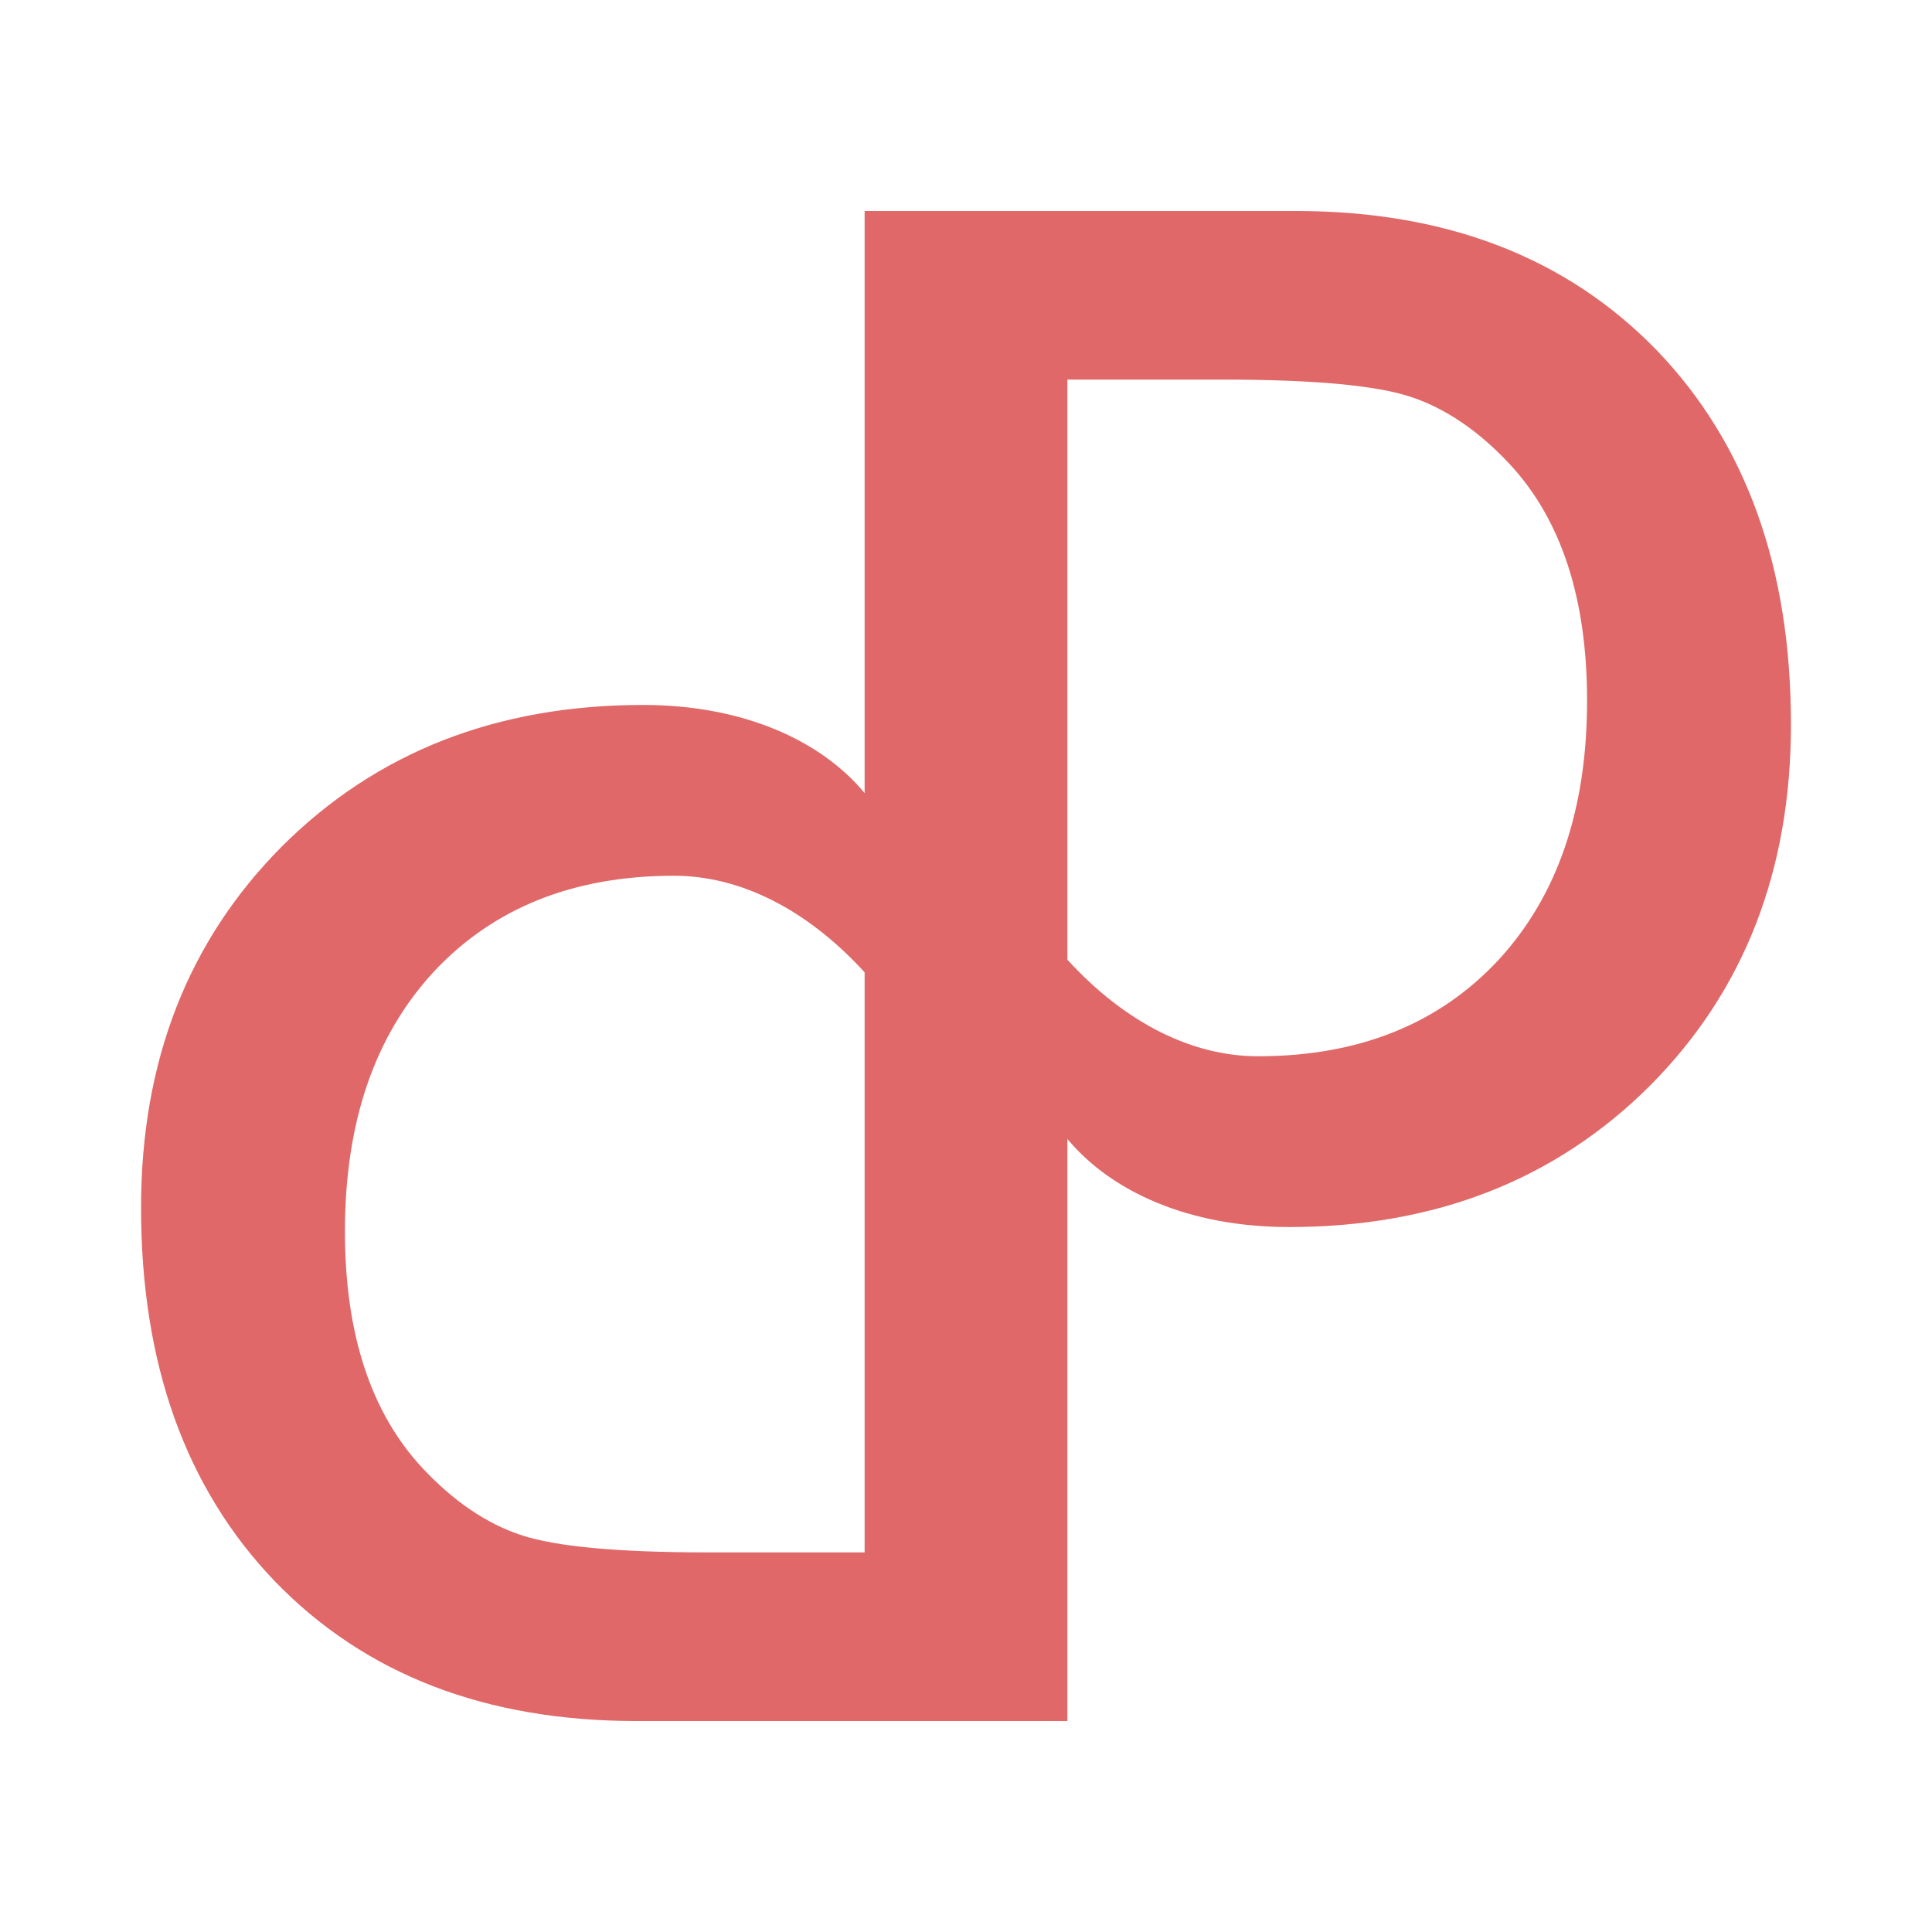
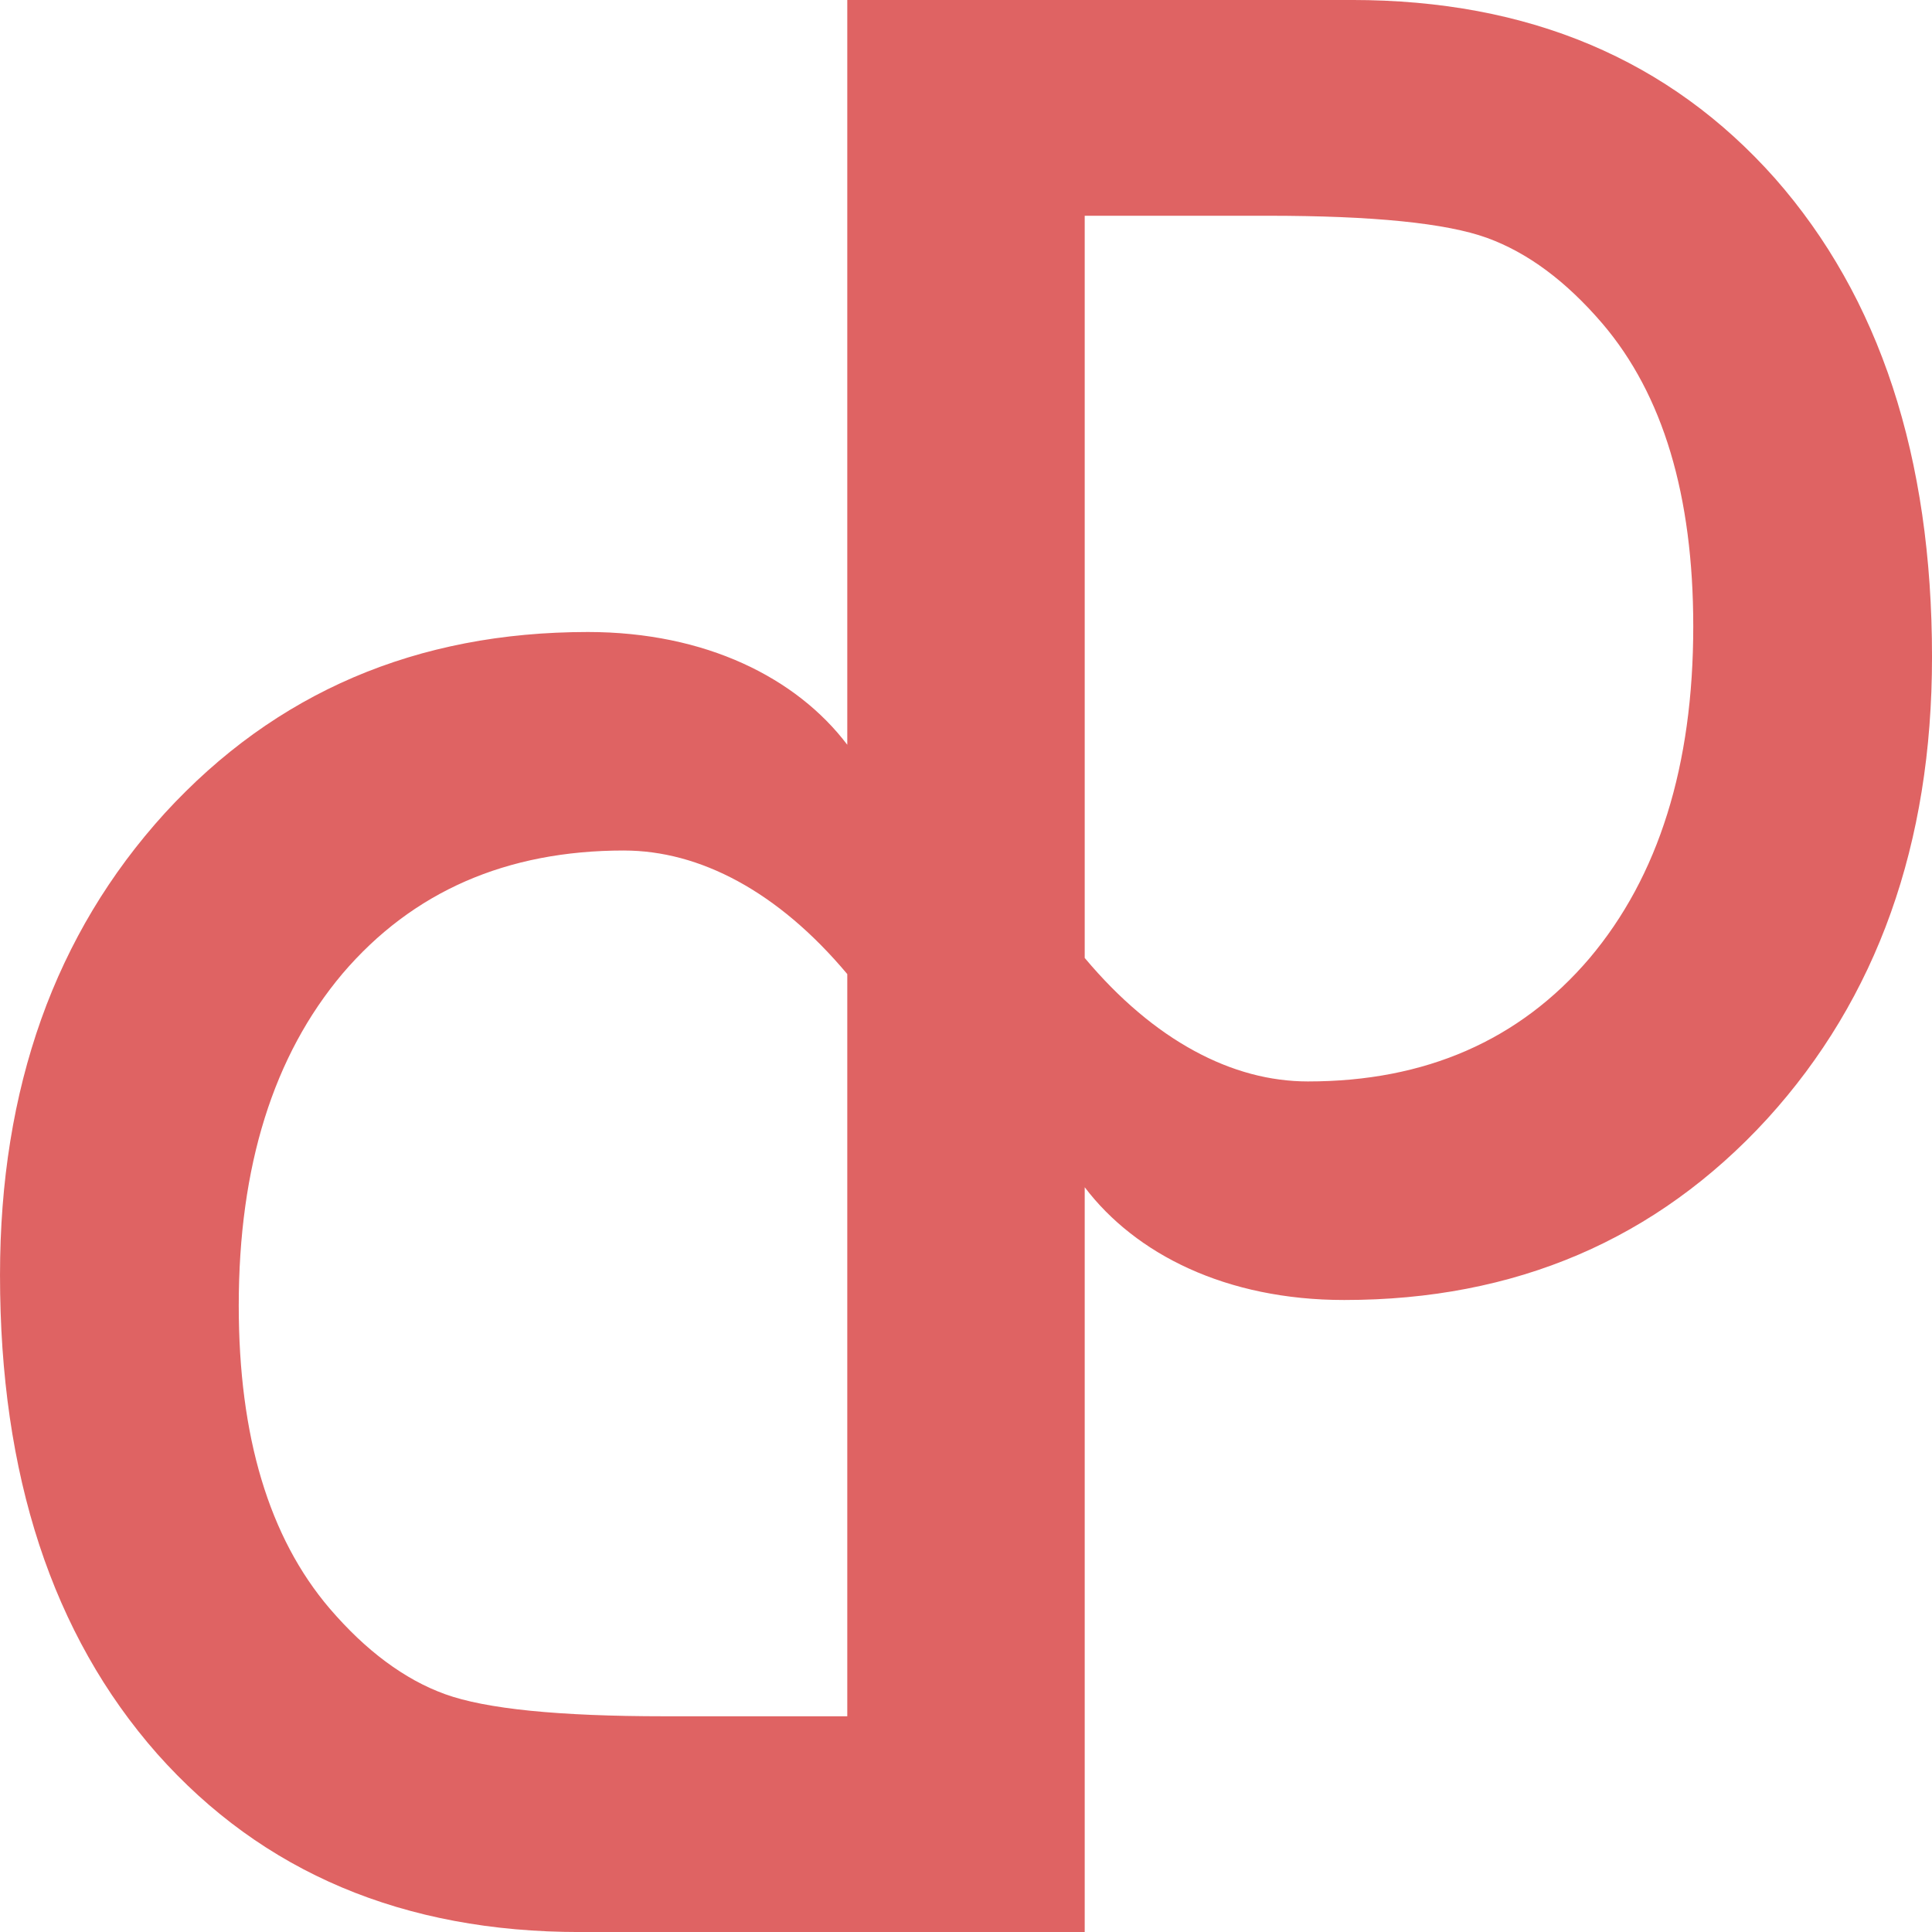
<svg xmlns="http://www.w3.org/2000/svg" width="100mm" height="100mm" viewBox="0 0 100 100" version="1.1" id="svg1">
  <defs id="defs1" />
  <g id="layer1" transform="translate(7.188601,14.3772)">
-     <path id="path5" style="font-size:25.483px;font-family:'Gill Sans';-inkscape-font-specification:'Gill Sans';text-align:center;text-anchor:middle;opacity:0.92;fill:#d84040;fill-opacity:0.852;stroke-width:2.223;stroke-linecap:square" d="M 37.564 -3.457 L 37.564 -3.457 L 37.564 26.672 C 37.284 26.335 36.976 26.01 36.642 25.7 C 36.308 25.391 35.947 25.097 35.561 24.819 C 35.175 24.542 34.763 24.283 34.327 24.042 C 33.891 23.801 33.431 23.579 32.947 23.378 C 32.463 23.177 31.956 22.998 31.427 22.842 C 30.898 22.685 30.346 22.552 29.773 22.444 C 29.201 22.336 28.608 22.252 27.994 22.196 C 27.38 22.14 26.746 22.111 26.093 22.111 C 25.62 22.111 25.152 22.121 24.689 22.14 C 24.226 22.159 23.769 22.188 23.317 22.226 C 22.864 22.264 22.417 22.312 21.976 22.369 C 21.534 22.426 21.097 22.493 20.666 22.569 C 20.235 22.646 19.808 22.732 19.388 22.827 C 18.967 22.923 18.551 23.027 18.141 23.142 C 17.73 23.256 17.325 23.38 16.925 23.514 C 16.525 23.648 16.13 23.791 15.741 23.943 C 15.351 24.096 14.967 24.258 14.588 24.43 C 14.209 24.602 13.835 24.784 13.466 24.974 C 13.098 25.165 12.734 25.365 12.376 25.575 C 12.018 25.785 11.665 26.005 11.317 26.234 C 10.97 26.463 10.627 26.701 10.29 26.949 C 9.953 27.198 9.621 27.455 9.294 27.723 C 8.967 27.99 8.646 28.267 8.329 28.553 C 8.013 28.839 7.702 29.135 7.396 29.44 C 7.093 29.746 6.798 30.057 6.514 30.373 C 6.229 30.688 5.954 31.009 5.689 31.336 C 5.423 31.662 5.167 31.994 4.921 32.331 C 4.674 32.667 4.437 33.009 4.209 33.357 C 3.982 33.704 3.764 34.057 3.555 34.415 C 3.346 34.772 3.147 35.136 2.958 35.504 C 2.768 35.872 2.587 36.246 2.416 36.625 C 2.246 37.004 2.085 37.387 1.933 37.777 C 1.781 38.166 1.639 38.561 1.506 38.961 C 1.374 39.36 1.25 39.765 1.136 40.176 C 1.023 40.586 0.918 41.001 0.823 41.422 C 0.728 41.843 0.643 42.269 0.568 42.7 C 0.492 43.132 0.425 43.568 0.368 44.01 C 0.311 44.452 0.264 44.899 0.226 45.351 C 0.188 45.803 0.16 46.261 0.141 46.723 C 0.122 47.186 0.112 47.654 0.112 48.128 C 0.112 49.139 0.148 50.125 0.22 51.085 C 0.256 51.566 0.302 52.04 0.356 52.507 C 0.41 52.974 0.474 53.435 0.546 53.89 C 0.618 54.345 0.699 54.793 0.79 55.235 C 0.88 55.676 0.979 56.111 1.088 56.54 C 1.196 56.969 1.314 57.392 1.44 57.808 C 1.567 58.224 1.702 58.634 1.847 59.037 C 1.992 59.441 2.145 59.838 2.308 60.228 C 2.471 60.619 2.642 61.002 2.823 61.38 C 3.003 61.758 3.193 62.129 3.392 62.494 C 3.591 62.858 3.799 63.217 4.016 63.569 C 4.233 63.921 4.458 64.267 4.693 64.606 C 4.928 64.945 5.172 65.278 5.425 65.604 C 5.678 65.93 5.941 66.251 6.212 66.564 C 6.483 66.878 6.763 67.185 7.052 67.486 C 7.343 67.786 7.641 68.077 7.945 68.359 C 8.249 68.641 8.558 68.914 8.875 69.177 C 9.191 69.44 9.513 69.694 9.841 69.938 C 10.169 70.182 10.504 70.417 10.844 70.643 C 11.185 70.868 11.531 71.085 11.884 71.291 C 12.237 71.498 12.596 71.696 12.961 71.884 C 13.326 72.072 13.697 72.25 14.074 72.419 C 14.451 72.588 14.835 72.748 15.225 72.899 C 15.614 73.049 16.01 73.19 16.412 73.321 C 16.813 73.453 17.221 73.575 17.635 73.688 C 18.049 73.8 18.469 73.904 18.896 73.998 C 19.322 74.092 19.754 74.176 20.193 74.251 C 20.631 74.327 21.076 74.393 21.526 74.449 C 21.977 74.505 22.434 74.552 22.897 74.59 C 23.823 74.665 24.774 74.703 25.749 74.703 L 37.564 74.703 L 48.059 74.703 L 48.059 44.573 C 48.339 44.911 48.647 45.236 48.981 45.545 C 49.315 45.855 49.676 46.149 50.062 46.426 C 50.448 46.703 50.86 46.963 51.296 47.204 C 51.732 47.445 52.192 47.666 52.676 47.867 C 53.16 48.068 53.667 48.248 54.196 48.404 C 54.725 48.56 55.276 48.694 55.849 48.802 C 56.421 48.91 57.015 48.993 57.629 49.049 C 58.243 49.106 58.877 49.134 59.53 49.134 C 60.003 49.134 60.471 49.125 60.934 49.106 C 61.397 49.087 61.854 49.058 62.306 49.02 C 62.758 48.982 63.206 48.934 63.647 48.877 C 64.089 48.82 64.526 48.753 64.957 48.676 C 65.388 48.6 65.814 48.514 66.235 48.418 C 66.656 48.323 67.072 48.218 67.482 48.104 C 67.893 47.989 68.298 47.865 68.698 47.732 C 69.098 47.598 69.493 47.455 69.882 47.302 C 70.272 47.15 70.656 46.987 71.035 46.815 C 71.414 46.644 71.788 46.462 72.156 46.271 C 72.525 46.08 72.889 45.88 73.247 45.67 C 73.605 45.46 73.957 45.24 74.305 45.011 C 74.653 44.782 74.996 44.544 75.333 44.296 C 75.67 44.048 76.002 43.79 76.329 43.523 C 76.656 43.256 76.977 42.979 77.294 42.693 C 77.61 42.406 77.921 42.11 78.227 41.805 C 78.53 41.5 78.824 41.189 79.109 40.873 C 79.393 40.557 79.669 40.236 79.934 39.91 C 80.2 39.584 80.456 39.252 80.702 38.915 C 80.949 38.578 81.186 38.236 81.414 37.889 C 81.641 37.542 81.859 37.189 82.068 36.831 C 82.277 36.473 82.476 36.11 82.665 35.742 C 82.855 35.373 83.035 35 83.206 34.621 C 83.377 34.242 83.538 33.858 83.69 33.469 C 83.841 33.08 83.984 32.685 84.116 32.285 C 84.249 31.885 84.373 31.48 84.486 31.07 C 84.6 30.66 84.705 30.244 84.8 29.823 C 84.894 29.402 84.98 28.977 85.055 28.545 C 85.131 28.114 85.198 27.678 85.255 27.236 C 85.312 26.794 85.359 26.347 85.397 25.895 C 85.435 25.443 85.463 24.985 85.482 24.522 C 85.501 24.059 85.511 23.591 85.511 23.118 C 85.511 22.106 85.474 21.121 85.402 20.16 C 85.366 19.68 85.321 19.206 85.267 18.739 C 85.213 18.271 85.149 17.81 85.077 17.356 C 85.005 16.901 84.924 16.453 84.833 16.011 C 84.743 15.569 84.643 15.134 84.535 14.705 C 84.427 14.276 84.309 13.854 84.183 13.438 C 84.056 13.022 83.92 12.612 83.776 12.208 C 83.631 11.805 83.478 11.408 83.315 11.018 C 83.152 10.627 82.98 10.243 82.8 9.866 C 82.619 9.488 82.43 9.116 82.231 8.752 C 82.032 8.387 81.824 8.029 81.607 7.677 C 81.39 7.325 81.164 6.979 80.93 6.64 C 80.695 6.3 80.45 5.968 80.197 5.641 C 79.944 5.315 79.682 4.995 79.411 4.682 C 79.14 4.368 78.86 4.061 78.571 3.76 C 78.279 3.459 77.982 3.168 77.678 2.886 C 77.374 2.604 77.064 2.332 76.748 2.069 C 76.432 1.806 76.11 1.552 75.782 1.308 C 75.453 1.063 75.119 0.828 74.778 0.603 C 74.438 0.377 74.092 0.161 73.739 -0.046 C 73.386 -0.253 73.027 -0.45 72.662 -0.638 C 72.297 -0.826 71.925 -1.004 71.548 -1.173 C 71.171 -1.343 70.788 -1.503 70.398 -1.653 C 70.009 -1.803 69.613 -1.944 69.211 -2.076 C 68.81 -2.207 68.402 -2.329 67.988 -2.442 C 67.574 -2.555 67.154 -2.659 66.727 -2.753 C 66.301 -2.847 65.869 -2.931 65.43 -3.006 C 64.992 -3.082 64.547 -3.147 64.096 -3.203 C 63.645 -3.26 63.188 -3.307 62.725 -3.344 C 61.799 -3.419 60.849 -3.457 59.874 -3.457 L 48.059 -3.457 L 48.059 -3.457 L 37.564 -3.457 z M 48.059 5.271 L 56.146 5.271 C 57.312 5.271 58.389 5.289 59.376 5.327 C 60.363 5.364 61.26 5.42 62.068 5.494 C 62.875 5.569 63.594 5.663 64.222 5.775 C 64.536 5.83 64.828 5.891 65.097 5.956 C 65.367 6.021 65.614 6.091 65.838 6.166 C 66.288 6.315 66.731 6.5 67.169 6.719 C 67.606 6.938 68.037 7.192 68.463 7.481 C 68.888 7.77 69.307 8.094 69.721 8.453 C 70.134 8.812 70.542 9.206 70.943 9.635 C 71.278 9.994 71.591 10.372 71.884 10.769 C 72.177 11.165 72.449 11.581 72.7 12.016 C 72.95 12.451 73.18 12.905 73.389 13.377 C 73.599 13.85 73.787 14.341 73.954 14.852 C 74.122 15.363 74.268 15.892 74.393 16.441 C 74.518 16.989 74.623 17.556 74.707 18.142 C 74.79 18.729 74.853 19.334 74.895 19.958 C 74.937 20.582 74.958 21.225 74.958 21.887 C 74.958 22.591 74.934 23.278 74.886 23.946 C 74.838 24.613 74.767 25.263 74.671 25.895 C 74.575 26.527 74.456 27.14 74.312 27.736 C 74.169 28.332 74.002 28.909 73.811 29.469 C 73.619 30.028 73.405 30.57 73.166 31.093 C 72.927 31.616 72.664 32.121 72.377 32.609 C 72.09 33.096 71.779 33.565 71.445 34.016 C 71.11 34.467 70.752 34.9 70.369 35.315 C 69.982 35.73 69.579 36.119 69.159 36.482 C 68.739 36.845 68.303 37.182 67.85 37.494 C 67.397 37.805 66.927 38.09 66.442 38.349 C 65.956 38.609 65.454 38.842 64.935 39.05 C 64.417 39.257 63.882 39.439 63.331 39.594 C 62.779 39.75 62.211 39.88 61.627 39.983 C 61.043 40.087 60.442 40.165 59.825 40.217 C 59.208 40.269 58.574 40.294 57.924 40.294 C 57.508 40.294 57.09 40.269 56.671 40.217 C 56.251 40.166 55.831 40.088 55.41 39.985 C 54.99 39.882 54.569 39.753 54.149 39.597 C 53.73 39.442 53.311 39.26 52.894 39.053 C 52.477 38.845 52.062 38.611 51.651 38.351 C 51.239 38.091 50.831 37.805 50.426 37.492 C 50.022 37.179 49.622 36.84 49.227 36.474 C 48.832 36.108 48.442 35.716 48.059 35.297 L 48.059 5.271 z M 27.699 30.951 C 28.114 30.951 28.533 30.977 28.952 31.028 C 29.371 31.08 29.792 31.157 30.212 31.26 C 30.633 31.364 31.054 31.493 31.474 31.648 C 31.893 31.804 32.312 31.985 32.729 32.193 C 33.146 32.4 33.56 32.634 33.972 32.894 C 34.383 33.154 34.792 33.441 35.196 33.754 C 35.601 34.067 36.001 34.406 36.396 34.772 C 36.791 35.138 37.18 35.53 37.564 35.949 L 37.564 65.975 L 29.477 65.975 C 28.311 65.975 27.234 65.956 26.247 65.919 C 25.26 65.881 24.363 65.826 23.555 65.751 C 22.748 65.677 22.029 65.583 21.401 65.471 C 21.087 65.415 20.795 65.355 20.525 65.289 C 20.256 65.224 20.009 65.154 19.784 65.079 C 19.335 64.93 18.892 64.746 18.454 64.527 C 18.017 64.308 17.586 64.054 17.16 63.765 C 16.735 63.476 16.315 63.152 15.902 62.793 C 15.489 62.434 15.081 62.04 14.68 61.611 C 14.345 61.252 14.032 60.874 13.739 60.477 C 13.446 60.08 13.174 59.664 12.923 59.23 C 12.672 58.795 12.443 58.341 12.233 57.869 C 12.024 57.396 11.836 56.904 11.669 56.394 C 11.501 55.883 11.355 55.354 11.229 54.805 C 11.104 54.257 10.999 53.69 10.916 53.103 C 10.832 52.517 10.769 51.912 10.728 51.288 C 10.686 50.663 10.665 50.02 10.665 49.358 C 10.665 48.654 10.689 47.968 10.737 47.3 C 10.785 46.632 10.856 45.983 10.952 45.351 C 11.047 44.719 11.167 44.105 11.31 43.51 C 11.453 42.914 11.621 42.336 11.812 41.777 C 12.003 41.218 12.218 40.676 12.457 40.153 C 12.696 39.629 12.959 39.124 13.246 38.637 C 13.533 38.15 13.843 37.681 14.178 37.229 C 14.513 36.778 14.871 36.345 15.253 35.93 C 15.641 35.515 16.044 35.127 16.464 34.763 C 16.884 34.4 17.32 34.063 17.773 33.752 C 18.226 33.441 18.695 33.156 19.181 32.896 C 19.667 32.637 20.169 32.404 20.687 32.196 C 21.206 31.989 21.741 31.807 22.292 31.652 C 22.844 31.496 23.412 31.366 23.996 31.262 C 24.58 31.159 25.181 31.081 25.798 31.029 C 26.415 30.977 27.049 30.951 27.699 30.951 z " />
+     <path id="path5" style="font-size:25.483px;font-family:'Gill Sans';-inkscape-font-specification:'Gill Sans';text-align:center;text-anchor:middle;opacity:0.92;fill:#dc5656;fill-opacity:1;stroke-width:2.721;stroke-linecap:square" d="m 36.666,-14.377 v 6.61e-4 38.548 C 36.339,23.739 35.978,23.324 35.587,22.928 35.196,22.532 34.773,22.155 34.321,21.801 33.869,21.446 33.387,21.114 32.876,20.806 32.365,20.498 31.827,20.213 31.26,19.957 30.694,19.7 30.1,19.471 29.481,19.27 28.861,19.07 28.215,18.9 27.544,18.761 c -0.67,-0.138 -1.365,-0.245 -2.084,-0.317 -0.719,-0.072 -1.461,-0.109 -2.226,-0.109 -0.554,0 -1.102,0.013 -1.644,0.037 -0.542,0.024 -1.078,0.061 -1.607,0.11 -0.53,0.049 -1.053,0.11 -1.57,0.183 -0.517,0.073 -1.028,0.159 -1.533,0.257 -0.505,0.098 -1.004,0.208 -1.497,0.33 -0.493,0.122 -0.98,0.256 -1.46,0.403 -0.481,0.147 -0.955,0.305 -1.423,0.476 -0.468,0.171 -0.931,0.354 -1.387,0.549 -0.456,0.195 -0.906,0.403 -1.35,0.623 C 9.318,21.523 8.881,21.755 8.449,21.999 8.017,22.243 7.592,22.499 7.172,22.768 6.753,23.037 6.339,23.317 5.932,23.61 5.525,23.903 5.124,24.209 4.729,24.526 4.334,24.843 3.946,25.173 3.563,25.515 3.181,25.857 2.804,26.211 2.434,26.578 2.063,26.944 1.699,27.322 1.341,27.713 c -0.355,0.391 -0.7,0.789 -1.033,1.193 -0.333,0.404 -0.655,0.815 -0.966,1.232 -0.311,0.418 -0.61,0.842 -0.899,1.273 -0.289,0.431 -0.567,0.869 -0.833,1.313 -0.267,0.444 -0.522,0.896 -0.766,1.353 -0.244,0.458 -0.477,0.922 -0.7,1.394 -0.222,0.471 -0.434,0.949 -0.634,1.434 -0.2,0.485 -0.389,0.976 -0.566,1.474 -0.178,0.498 -0.344,1.003 -0.499,1.515 -0.155,0.512 -0.3,1.029 -0.433,1.554 -0.133,0.525 -0.256,1.056 -0.367,1.595 -0.111,0.538 -0.211,1.084 -0.3,1.636 -0.089,0.552 -0.167,1.11 -0.234,1.675 -0.067,0.565 -0.122,1.137 -0.166,1.716 -0.044,0.579 -0.078,1.164 -0.1,1.756 -0.022,0.592 -0.033,1.191 -0.033,1.796 0,1.294 0.042,2.556 0.126,3.784 0.042,0.614 0.096,1.221 0.159,1.819 0.063,0.598 0.137,1.188 0.222,1.769 0.085,0.582 0.18,1.155 0.286,1.72 0.106,0.565 0.222,1.122 0.349,1.671 0.127,0.549 0.265,1.089 0.413,1.622 0.148,0.532 0.307,1.057 0.476,1.573 0.169,0.516 0.349,1.024 0.54,1.523 0.19,0.5 0.391,0.991 0.603,1.474 0.212,0.483 0.434,0.958 0.667,1.425 0.233,0.467 0.476,0.926 0.73,1.376 0.254,0.45 0.518,0.893 0.793,1.327 0.275,0.434 0.561,0.859 0.857,1.277 0.296,0.418 0.604,0.827 0.921,1.228 0.317,0.401 0.645,0.794 0.984,1.179 0.341,0.385 0.69,0.757 1.046,1.118 0.356,0.361 0.719,0.709 1.089,1.046 0.37,0.337 0.747,0.661 1.132,0.974 0.384,0.313 0.776,0.613 1.175,0.902 0.399,0.289 0.804,0.565 1.218,0.83 0.413,0.265 0.834,0.517 1.261,0.758 0.427,0.24 0.862,0.469 1.303,0.685 0.442,0.216 0.891,0.421 1.347,0.614 0.456,0.192 0.919,0.372 1.39,0.541 0.47,0.168 0.948,0.324 1.433,0.469 0.485,0.144 0.977,0.276 1.476,0.397 0.499,0.12 1.005,0.228 1.519,0.325 0.513,0.096 1.034,0.18 1.562,0.253 0.528,0.072 1.063,0.132 1.605,0.18 1.084,0.096 2.197,0.144 3.339,0.144 H 36.666 48.956 V 47.074 c 0.328,0.432 0.688,0.848 1.08,1.244 0.391,0.396 0.814,0.772 1.266,1.127 0.452,0.355 0.934,0.688 1.444,0.996 0.511,0.308 1.05,0.592 1.616,0.848 0.566,0.257 1.16,0.487 1.78,0.687 0.62,0.2 1.265,0.371 1.936,0.509 0.67,0.138 1.366,0.245 2.085,0.317 0.719,0.072 1.461,0.108 2.226,0.108 0.554,0 1.102,-0.012 1.644,-0.036 0.542,-0.024 1.077,-0.061 1.607,-0.11 0.53,-0.049 1.054,-0.11 1.571,-0.183 0.517,-0.073 1.028,-0.159 1.533,-0.257 0.505,-0.098 1.004,-0.208 1.497,-0.33 0.493,-0.122 0.98,-0.256 1.46,-0.403 0.481,-0.147 0.955,-0.305 1.423,-0.476 0.468,-0.171 0.931,-0.354 1.387,-0.549 0.456,-0.195 0.906,-0.403 1.35,-0.623 0.444,-0.22 0.881,-0.452 1.313,-0.696 0.432,-0.244 0.857,-0.5 1.277,-0.769 0.419,-0.269 0.832,-0.55 1.239,-0.843 0.407,-0.293 0.809,-0.598 1.204,-0.916 0.395,-0.317 0.783,-0.647 1.166,-0.988 0.383,-0.342 0.759,-0.696 1.13,-1.062 0.37,-0.366 0.735,-0.745 1.093,-1.136 0.355,-0.391 0.7,-0.788 1.033,-1.192 0.333,-0.404 0.655,-0.815 0.966,-1.232 0.311,-0.418 0.61,-0.842 0.899,-1.273 0.289,-0.431 0.567,-0.869 0.833,-1.313 0.267,-0.444 0.522,-0.896 0.766,-1.353 0.244,-0.458 0.477,-0.922 0.7,-1.394 0.222,-0.471 0.433,-0.949 0.633,-1.434 0.2,-0.485 0.389,-0.976 0.566,-1.474 0.178,-0.498 0.344,-1.003 0.5,-1.515 0.155,-0.512 0.3,-1.029 0.433,-1.554 0.133,-0.525 0.256,-1.057 0.367,-1.595 0.111,-0.538 0.211,-1.083 0.3,-1.635 0.089,-0.552 0.167,-1.11 0.234,-1.675 0.067,-0.565 0.122,-1.137 0.166,-1.716 0.044,-0.579 0.078,-1.164 0.1,-1.756 0.022,-0.592 0.033,-1.191 0.033,-1.796 0,-1.294 -0.042,-2.556 -0.127,-3.784 -0.042,-0.614 -0.095,-1.221 -0.159,-1.819 -0.063,-0.598 -0.137,-1.188 -0.222,-1.769 -0.085,-0.582 -0.18,-1.155 -0.286,-1.72 C 91.912,9.966 91.796,9.409 91.669,8.861 91.542,8.312 91.404,7.771 91.256,7.239 91.108,6.706 90.949,6.182 90.78,5.666 90.611,5.15 90.431,4.642 90.24,4.143 90.05,3.643 89.849,3.152 89.637,2.669 89.425,2.186 89.203,1.71 88.971,1.243 88.738,0.777 88.494,0.318 88.24,-0.132 87.986,-0.582 87.722,-1.025 87.447,-1.459 c -0.275,-0.434 -0.561,-0.86 -0.857,-1.277 -0.296,-0.418 -0.603,-0.827 -0.92,-1.228 -0.317,-0.401 -0.645,-0.794 -0.984,-1.179 -0.341,-0.385 -0.69,-0.757 -1.046,-1.118 -0.356,-0.361 -0.719,-0.709 -1.089,-1.046 -0.37,-0.337 -0.748,-0.661 -1.132,-0.974 -0.384,-0.313 -0.776,-0.613 -1.175,-0.902 -0.399,-0.289 -0.804,-0.565 -1.218,-0.83 -0.413,-0.265 -0.834,-0.517 -1.261,-0.758 -0.427,-0.24 -0.862,-0.469 -1.304,-0.685 -0.442,-0.216 -0.89,-0.421 -1.346,-0.614 -0.456,-0.192 -0.919,-0.372 -1.39,-0.541 -0.47,-0.168 -0.948,-0.324 -1.433,-0.469 -0.485,-0.144 -0.977,-0.277 -1.476,-0.397 -0.499,-0.12 -1.005,-0.228 -1.519,-0.325 -0.513,-0.096 -1.035,-0.18 -1.562,-0.252 -0.528,-0.072 -1.063,-0.132 -1.605,-0.18 -1.084,-0.096 -2.197,-0.144 -3.339,-0.144 H 48.956 v -6.61e-4 z m 12.29,11.167 h 9.47 c 1.366,0 2.626,0.024 3.782,0.071 1.156,0.048 2.206,0.119 3.152,0.215 0.946,0.095 1.787,0.215 2.523,0.358 0.368,0.072 0.71,0.149 1.025,0.232 0.316,0.084 0.605,0.173 0.868,0.268 0.526,0.191 1.045,0.427 1.558,0.707 0.512,0.28 1.017,0.605 1.515,0.975 0.498,0.37 0.989,0.784 1.473,1.244 0.484,0.459 0.961,0.963 1.431,1.512 0.392,0.459 0.759,0.943 1.102,1.451 0.343,0.508 0.661,1.04 0.955,1.596 0.294,0.556 0.563,1.137 0.808,1.741 0.245,0.605 0.466,1.234 0.661,1.887 0.196,0.653 0.367,1.331 0.514,2.032 0.147,0.702 0.269,1.427 0.367,2.177 0.098,0.75 0.172,1.525 0.221,2.323 0.049,0.799 0.073,1.621 0.073,2.468 0,0.901 -0.028,1.779 -0.084,2.633 -0.056,0.855 -0.14,1.686 -0.252,2.494 -0.112,0.808 -0.252,1.594 -0.42,2.356 -0.168,0.762 -0.364,1.501 -0.588,2.217 -0.224,0.716 -0.475,1.408 -0.755,2.078 -0.28,0.67 -0.588,1.316 -0.923,1.939 -0.336,0.623 -0.7,1.224 -1.092,1.801 -0.392,0.577 -0.812,1.131 -1.259,1.661 -0.453,0.531 -0.926,1.029 -1.418,1.494 -0.492,0.465 -1.002,0.896 -1.533,1.294 -0.53,0.398 -1.08,0.763 -1.649,1.095 -0.569,0.332 -1.157,0.63 -1.764,0.896 -0.607,0.265 -1.233,0.498 -1.879,0.697 -0.646,0.199 -1.311,0.365 -1.995,0.498 -0.684,0.133 -1.387,0.232 -2.11,0.299 -0.723,0.066 -1.465,0.099 -2.226,0.099 -0.487,0 -0.976,-0.033 -1.467,-0.099 C 58.549,41.435 58.057,41.336 57.564,41.204 57.072,41.072 56.579,40.907 56.088,40.708 55.596,40.509 55.106,40.277 54.618,40.011 54.13,39.745 53.644,39.447 53.162,39.114 52.68,38.781 52.202,38.415 51.729,38.014 51.255,37.614 50.786,37.18 50.324,36.712 49.862,36.244 49.405,35.742 48.956,35.206 Z M 25.115,29.646 c 0.487,0 0.976,0.033 1.467,0.099 0.491,0.066 0.983,0.165 1.476,0.297 0.493,0.132 0.986,0.298 1.477,0.497 0.492,0.199 0.982,0.431 1.47,0.696 0.488,0.266 0.973,0.565 1.455,0.898 0.482,0.333 0.961,0.699 1.434,1.1 0.473,0.4 0.942,0.834 1.404,1.302 0.462,0.468 0.919,0.97 1.368,1.506 v 38.416 h -9.47 c -1.366,0 -2.626,-0.024 -3.782,-0.072 -1.156,-0.048 -2.206,-0.119 -3.152,-0.214 -0.946,-0.095 -1.787,-0.215 -2.523,-0.358 -0.368,-0.072 -0.71,-0.149 -1.025,-0.233 -0.316,-0.084 -0.605,-0.173 -0.868,-0.268 -0.526,-0.191 -1.045,-0.426 -1.557,-0.707 C 13.778,72.323 13.273,71.998 12.774,71.628 12.276,71.258 11.785,70.844 11.301,70.385 10.817,69.925 10.34,69.421 9.87,68.873 9.478,68.413 9.111,67.93 8.768,67.422 8.425,66.914 8.107,66.382 7.813,65.826 7.519,65.27 7.25,64.689 7.005,64.084 6.76,63.48 6.54,62.851 6.344,62.198 6.148,61.544 5.976,60.867 5.829,60.165 5.683,59.463 5.56,58.738 5.462,57.988 5.364,57.238 5.291,56.463 5.242,55.665 c -0.049,-0.799 -0.073,-1.622 -0.073,-2.469 0,-0.901 0.028,-1.778 0.084,-2.633 0.056,-0.855 0.14,-1.686 0.252,-2.494 0.112,-0.808 0.251,-1.594 0.419,-2.356 0.168,-0.762 0.364,-1.501 0.588,-2.217 0.224,-0.716 0.475,-1.408 0.755,-2.078 0.28,-0.67 0.588,-1.316 0.923,-1.939 0.336,-0.623 0.7,-1.224 1.092,-1.801 0.392,-0.577 0.812,-1.131 1.259,-1.662 0.453,-0.531 0.925,-1.028 1.417,-1.493 0.492,-0.465 1.003,-0.896 1.533,-1.294 0.53,-0.398 1.08,-0.763 1.648,-1.095 0.569,-0.332 1.157,-0.63 1.764,-0.896 0.607,-0.265 1.234,-0.498 1.88,-0.697 0.646,-0.199 1.311,-0.365 1.995,-0.498 0.684,-0.133 1.387,-0.232 2.11,-0.299 0.723,-0.066 1.464,-0.099 2.226,-0.099 z" />
  </g>
</svg>
